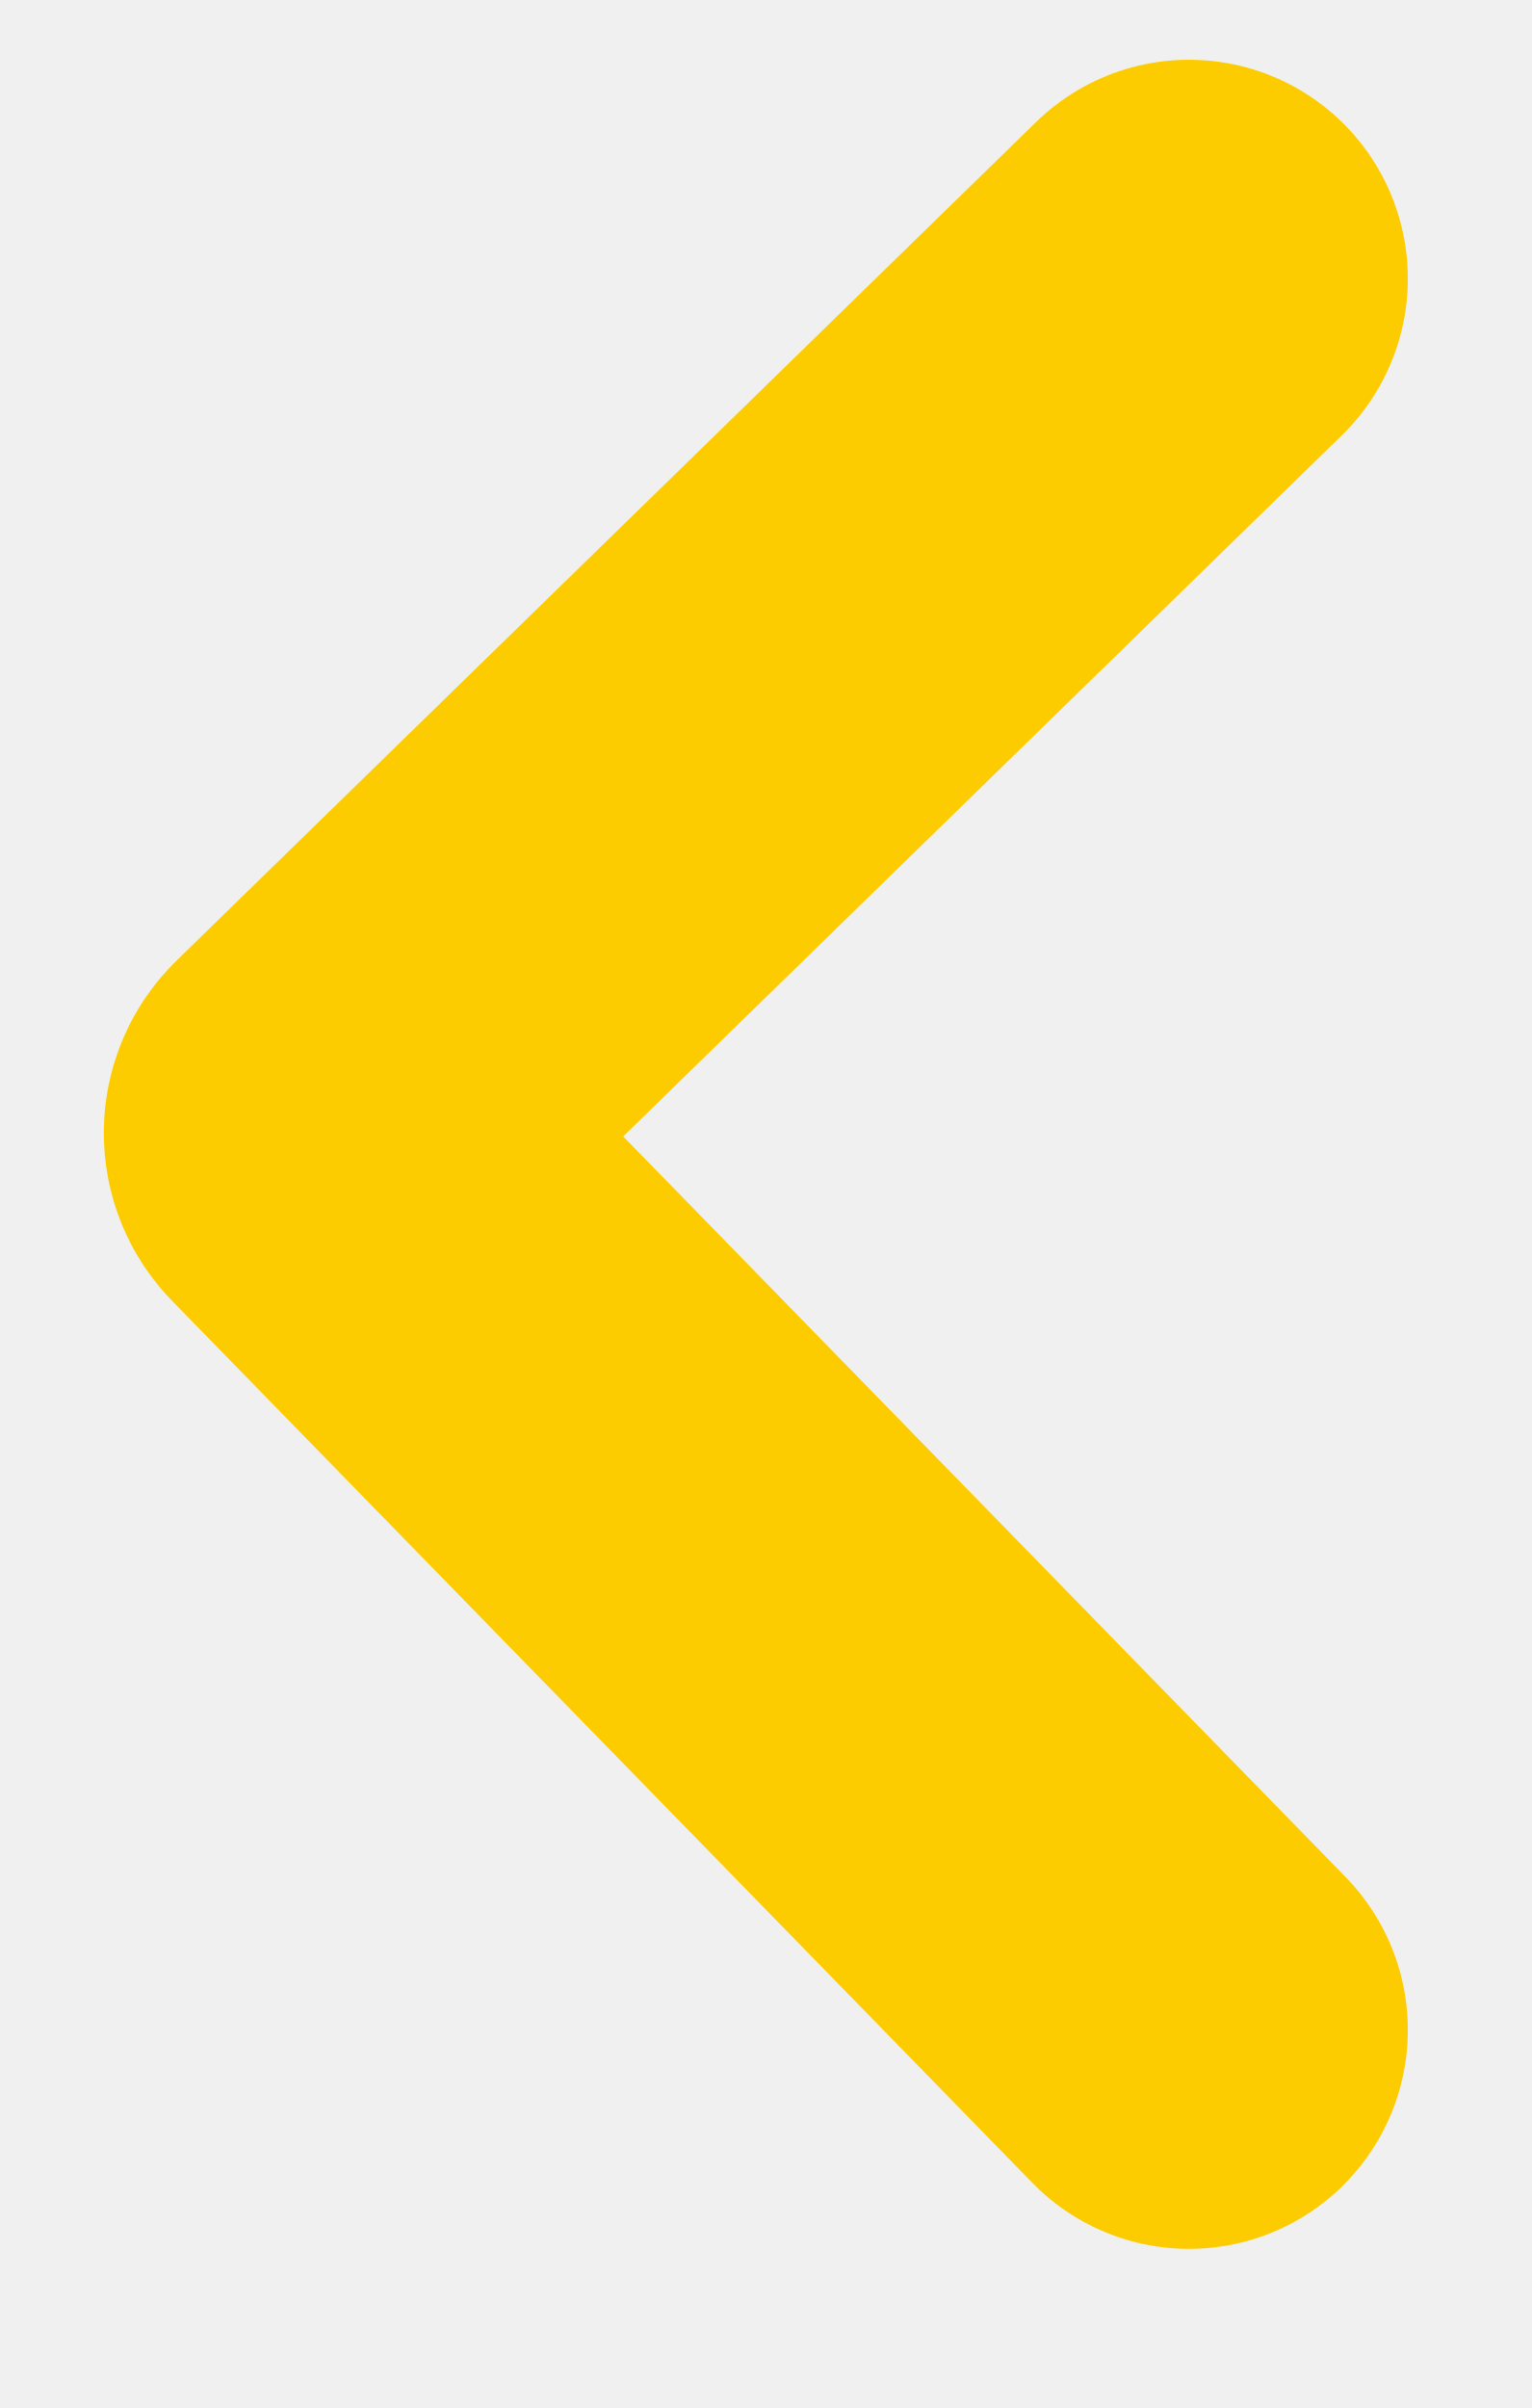
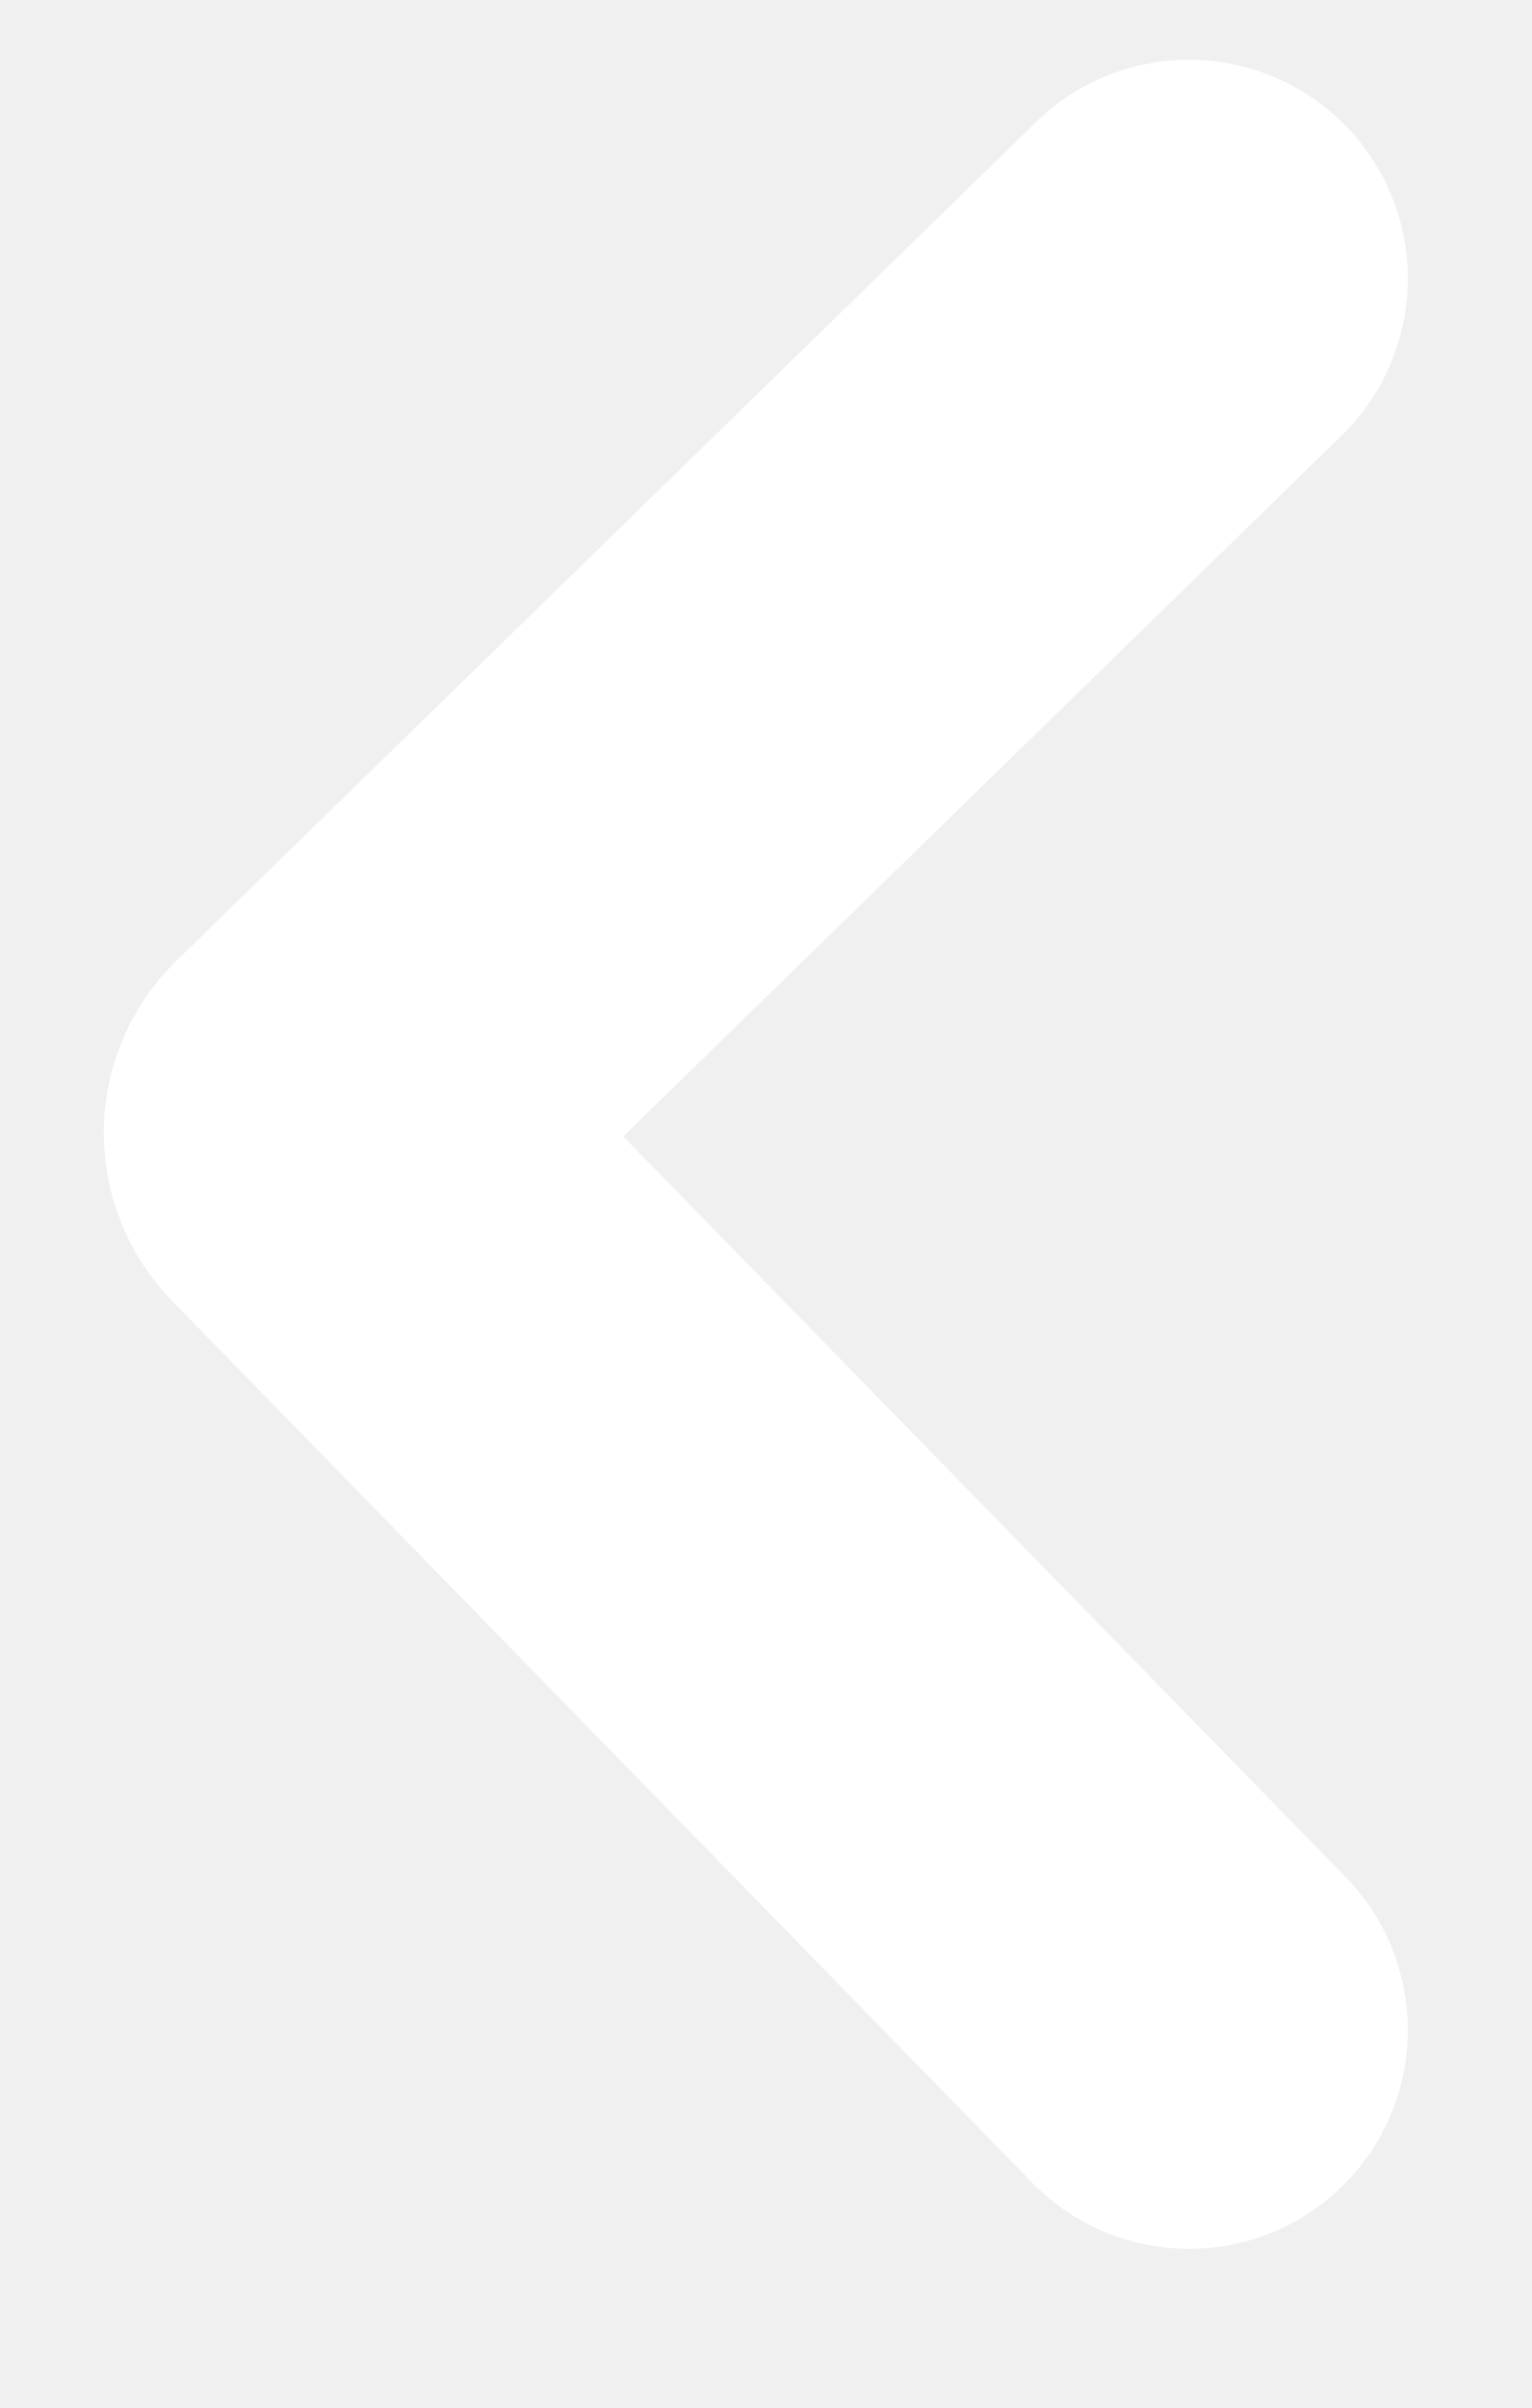
<svg xmlns="http://www.w3.org/2000/svg" width="7" height="11" viewBox="0 0 7 11" fill="none">
-   <path d="M5.433 1.273L1.505 5.104C1.465 5.142 1.464 5.206 1.503 5.245L5.433 9.273" stroke="#FDCC00" stroke-width="2" stroke-linecap="round" />
+   <path d="M5.433 1.273L1.505 5.104C1.465 5.142 1.464 5.206 1.503 5.245L5.433 9.273" stroke="white" stroke-width="2" stroke-linecap="round" />
</svg>
